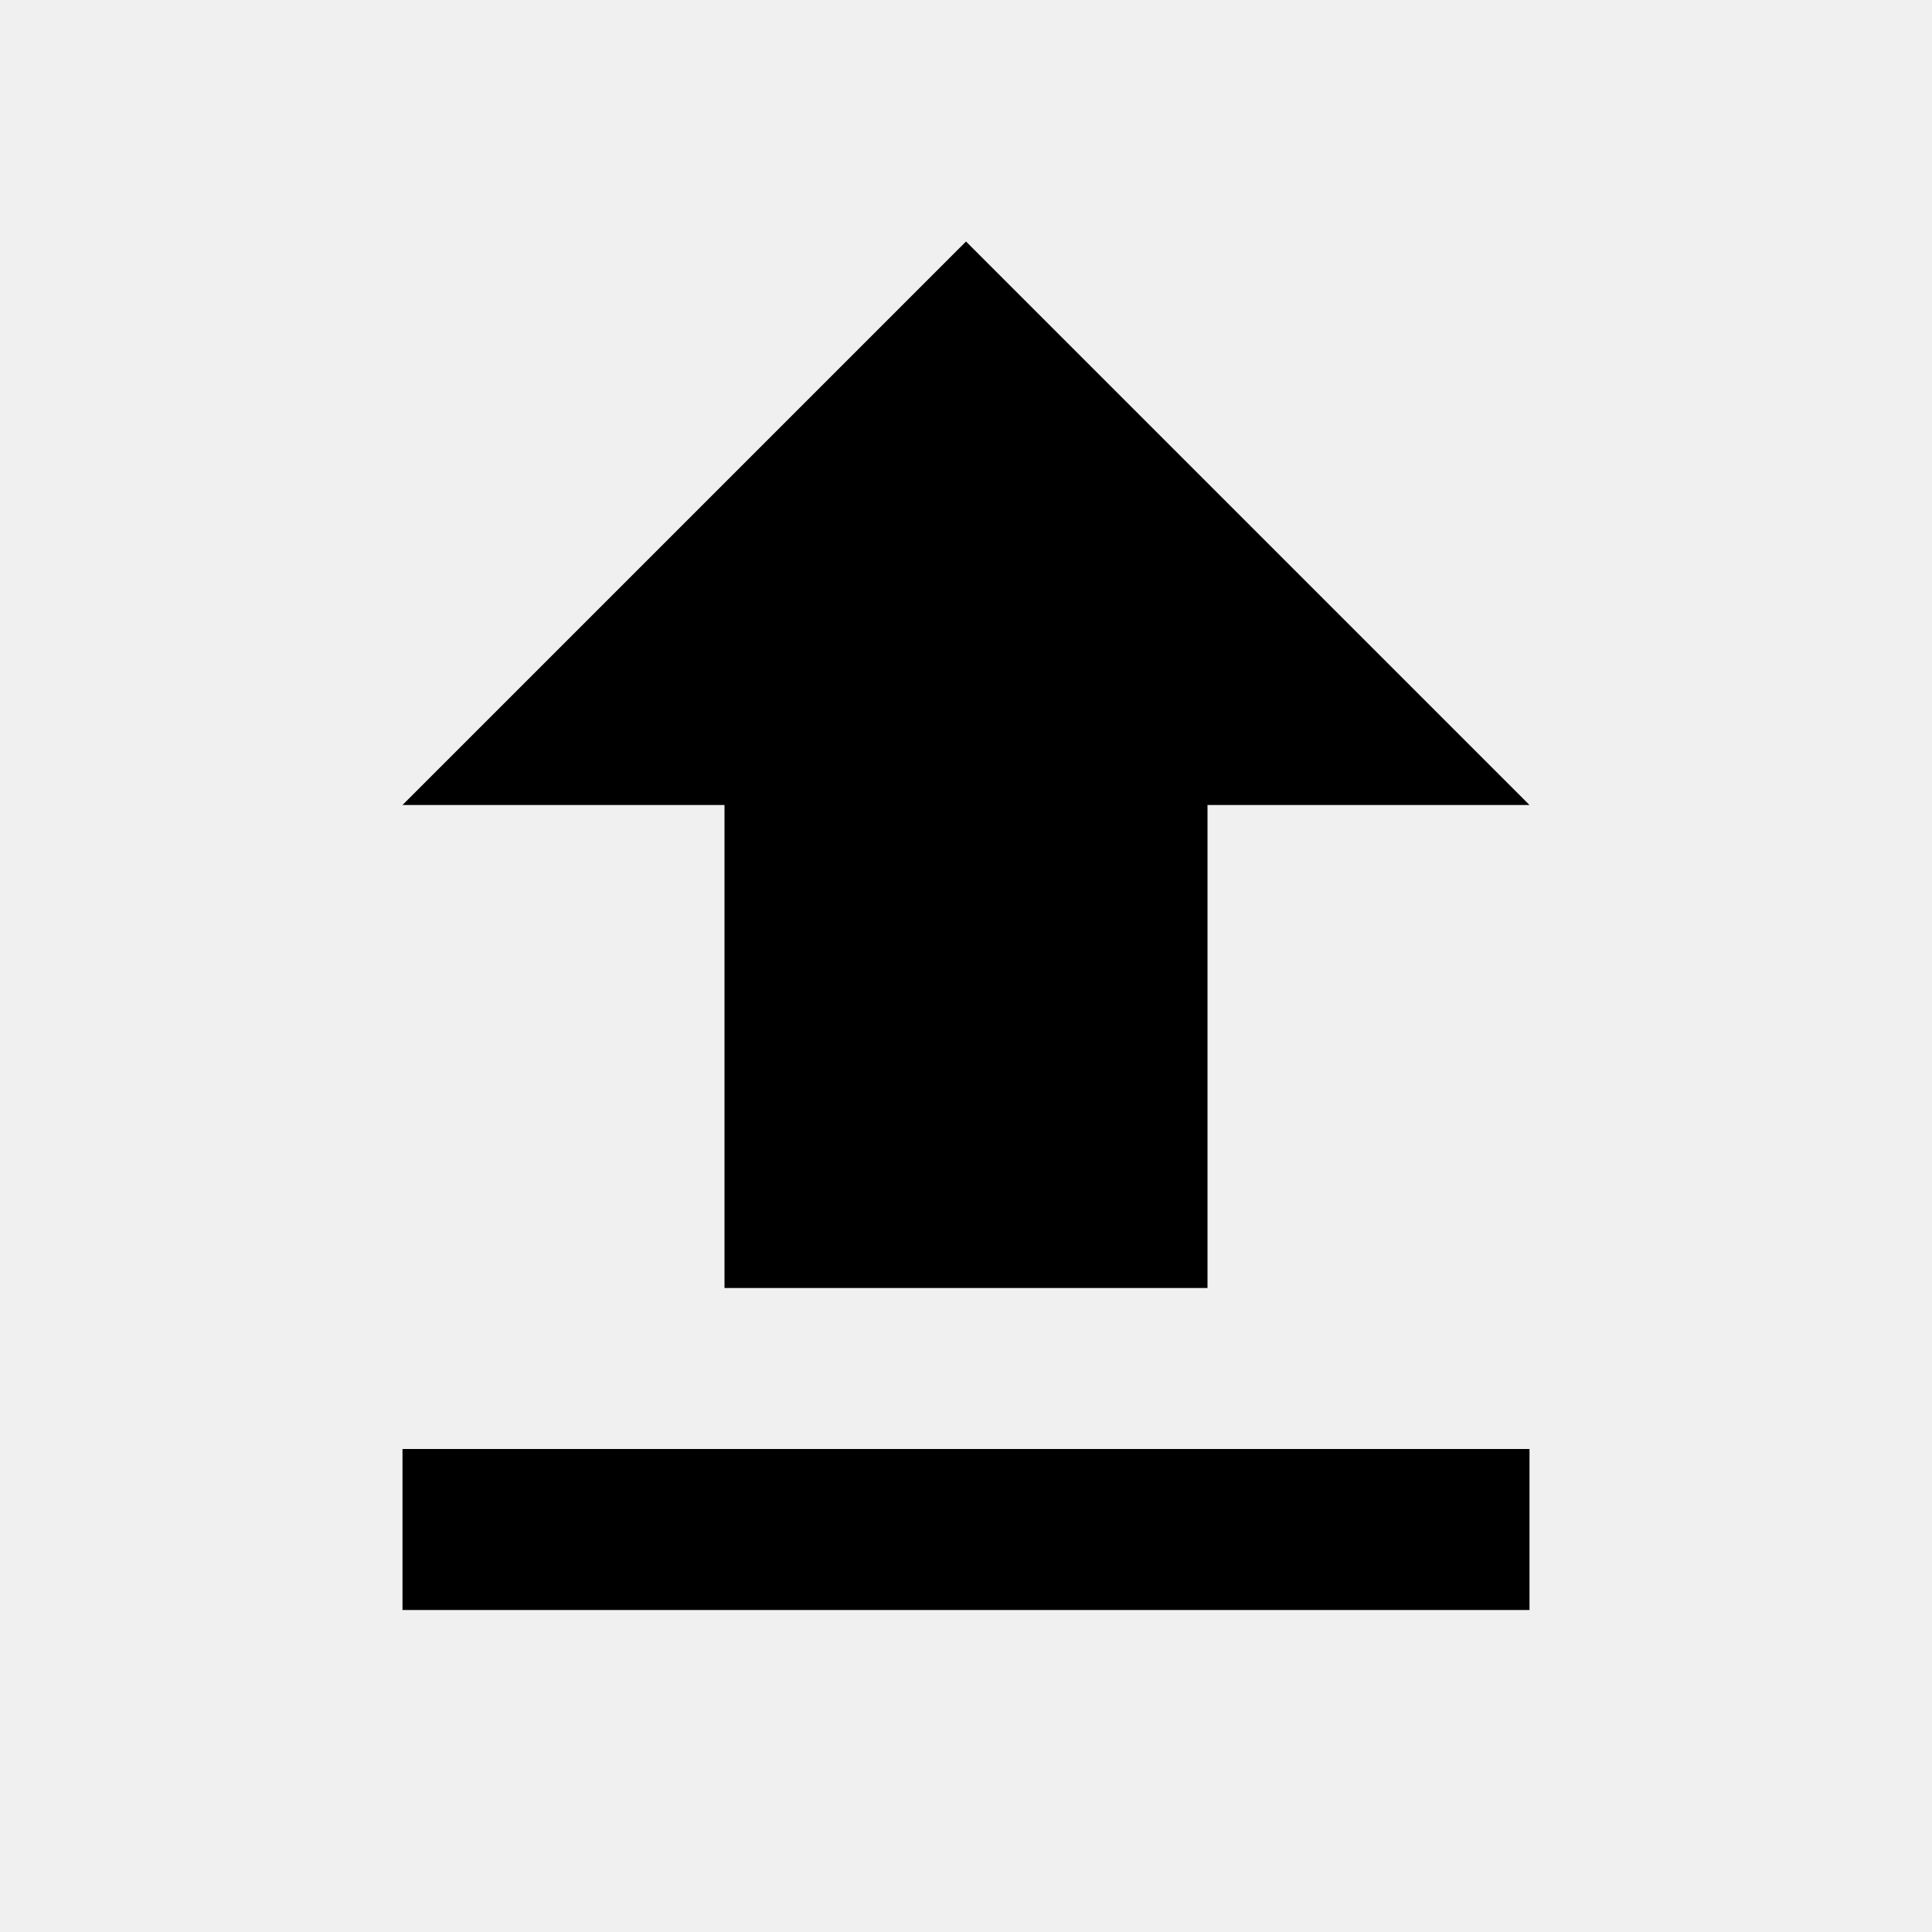
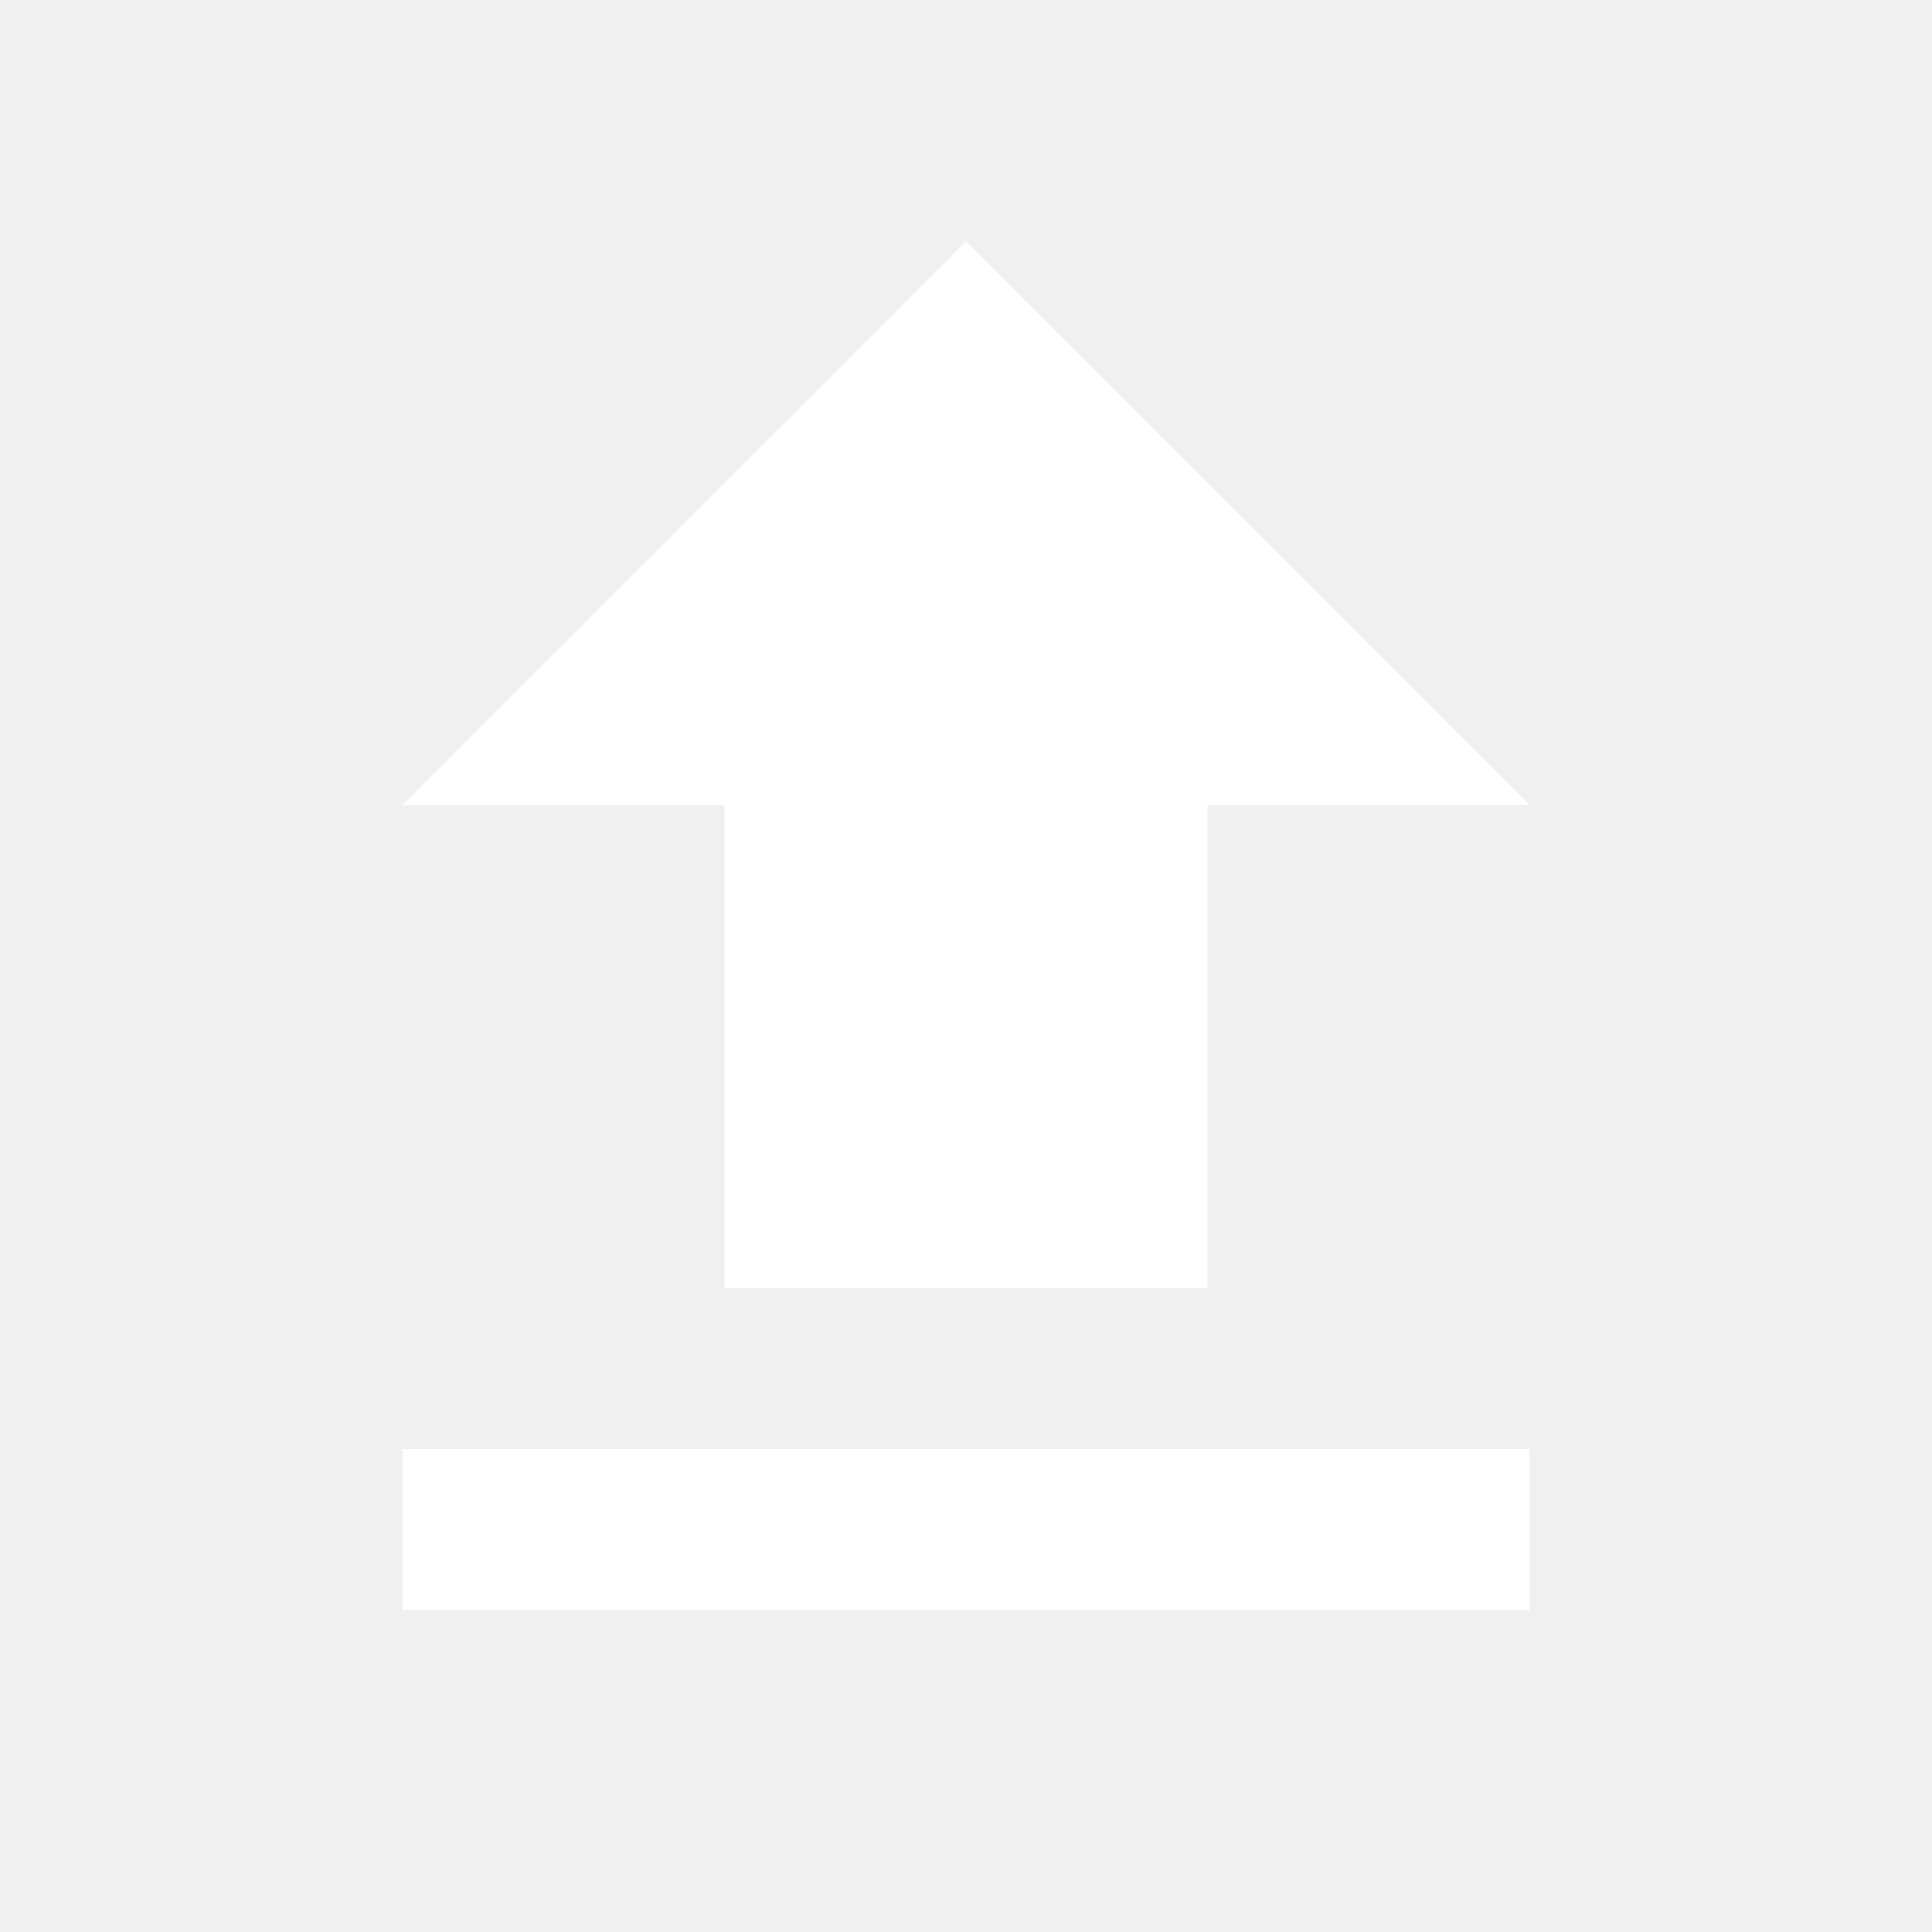
- <svg xmlns="http://www.w3.org/2000/svg" height="48px" viewBox="0 0 24 24" width="48px" fill="currentColor">
+ <svg xmlns="http://www.w3.org/2000/svg" height="48px" viewBox="0 0 24 24" width="48px" fill="#FFFFFF">
  <path d="M0 0h24v24H0z" fill="none" />
  <path d="M9 16h6v-6h4l-7-7-7 7h4zm-4 2h14v2H5z" />
</svg>
